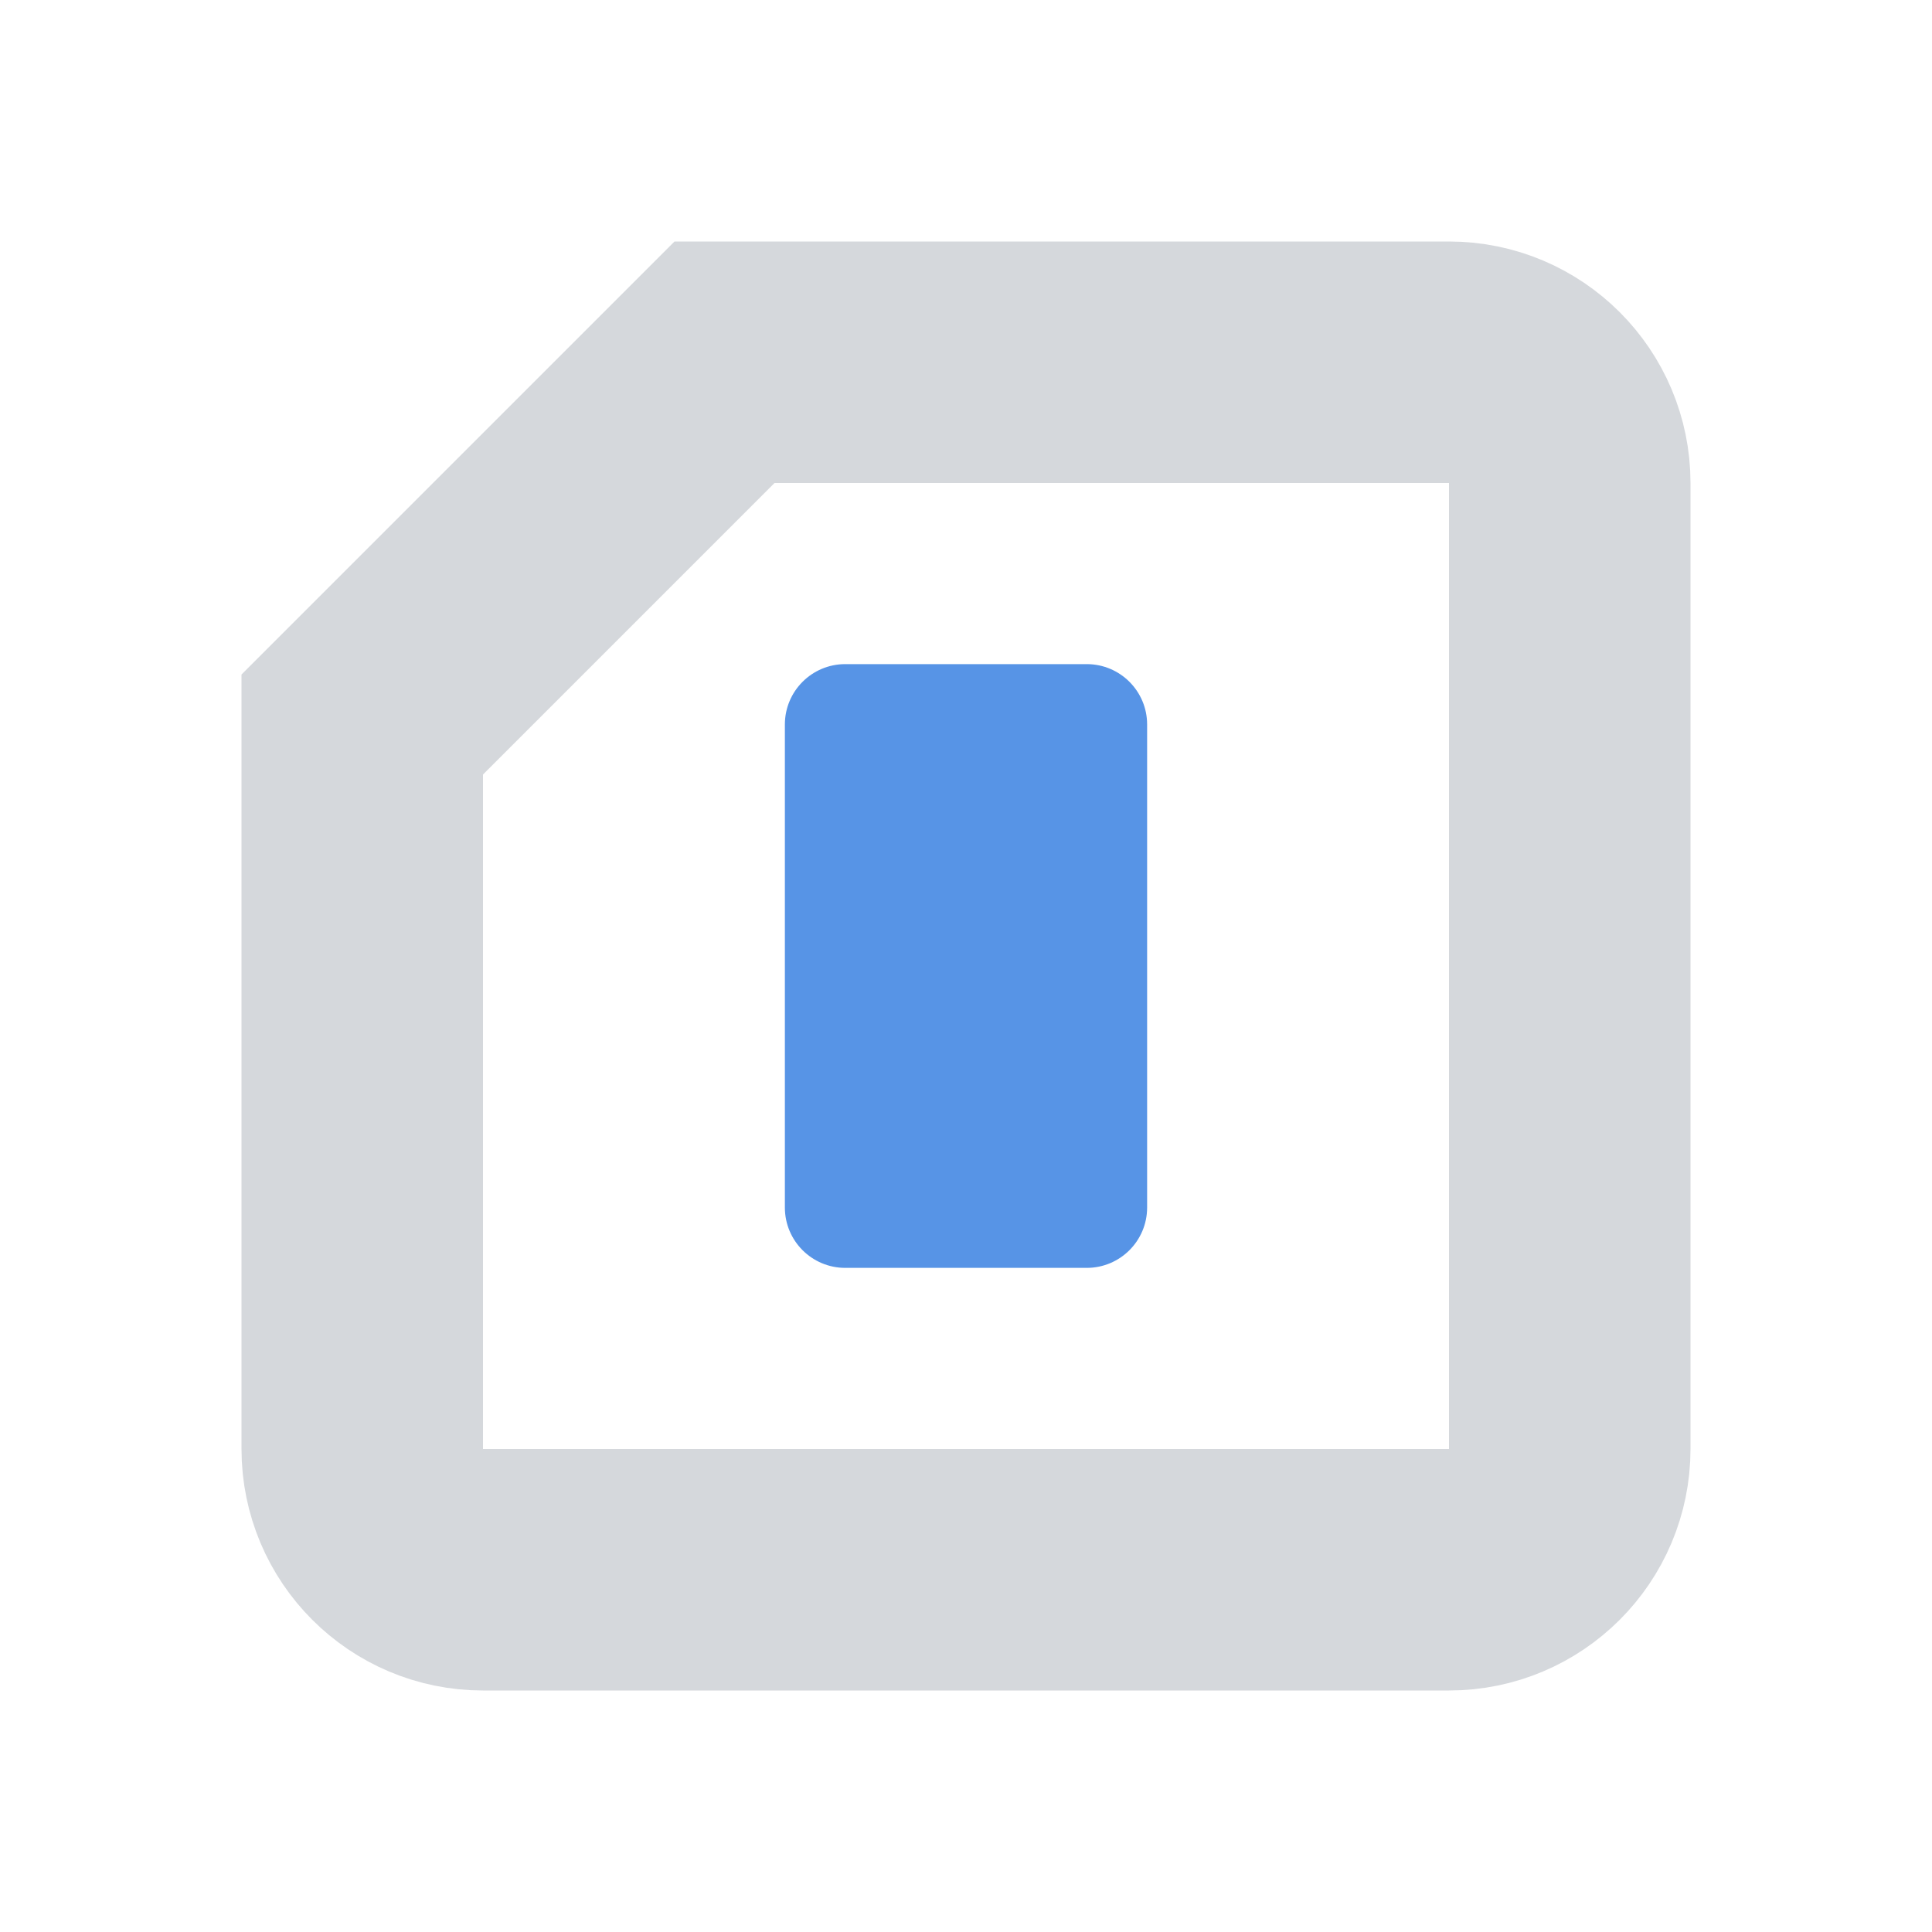
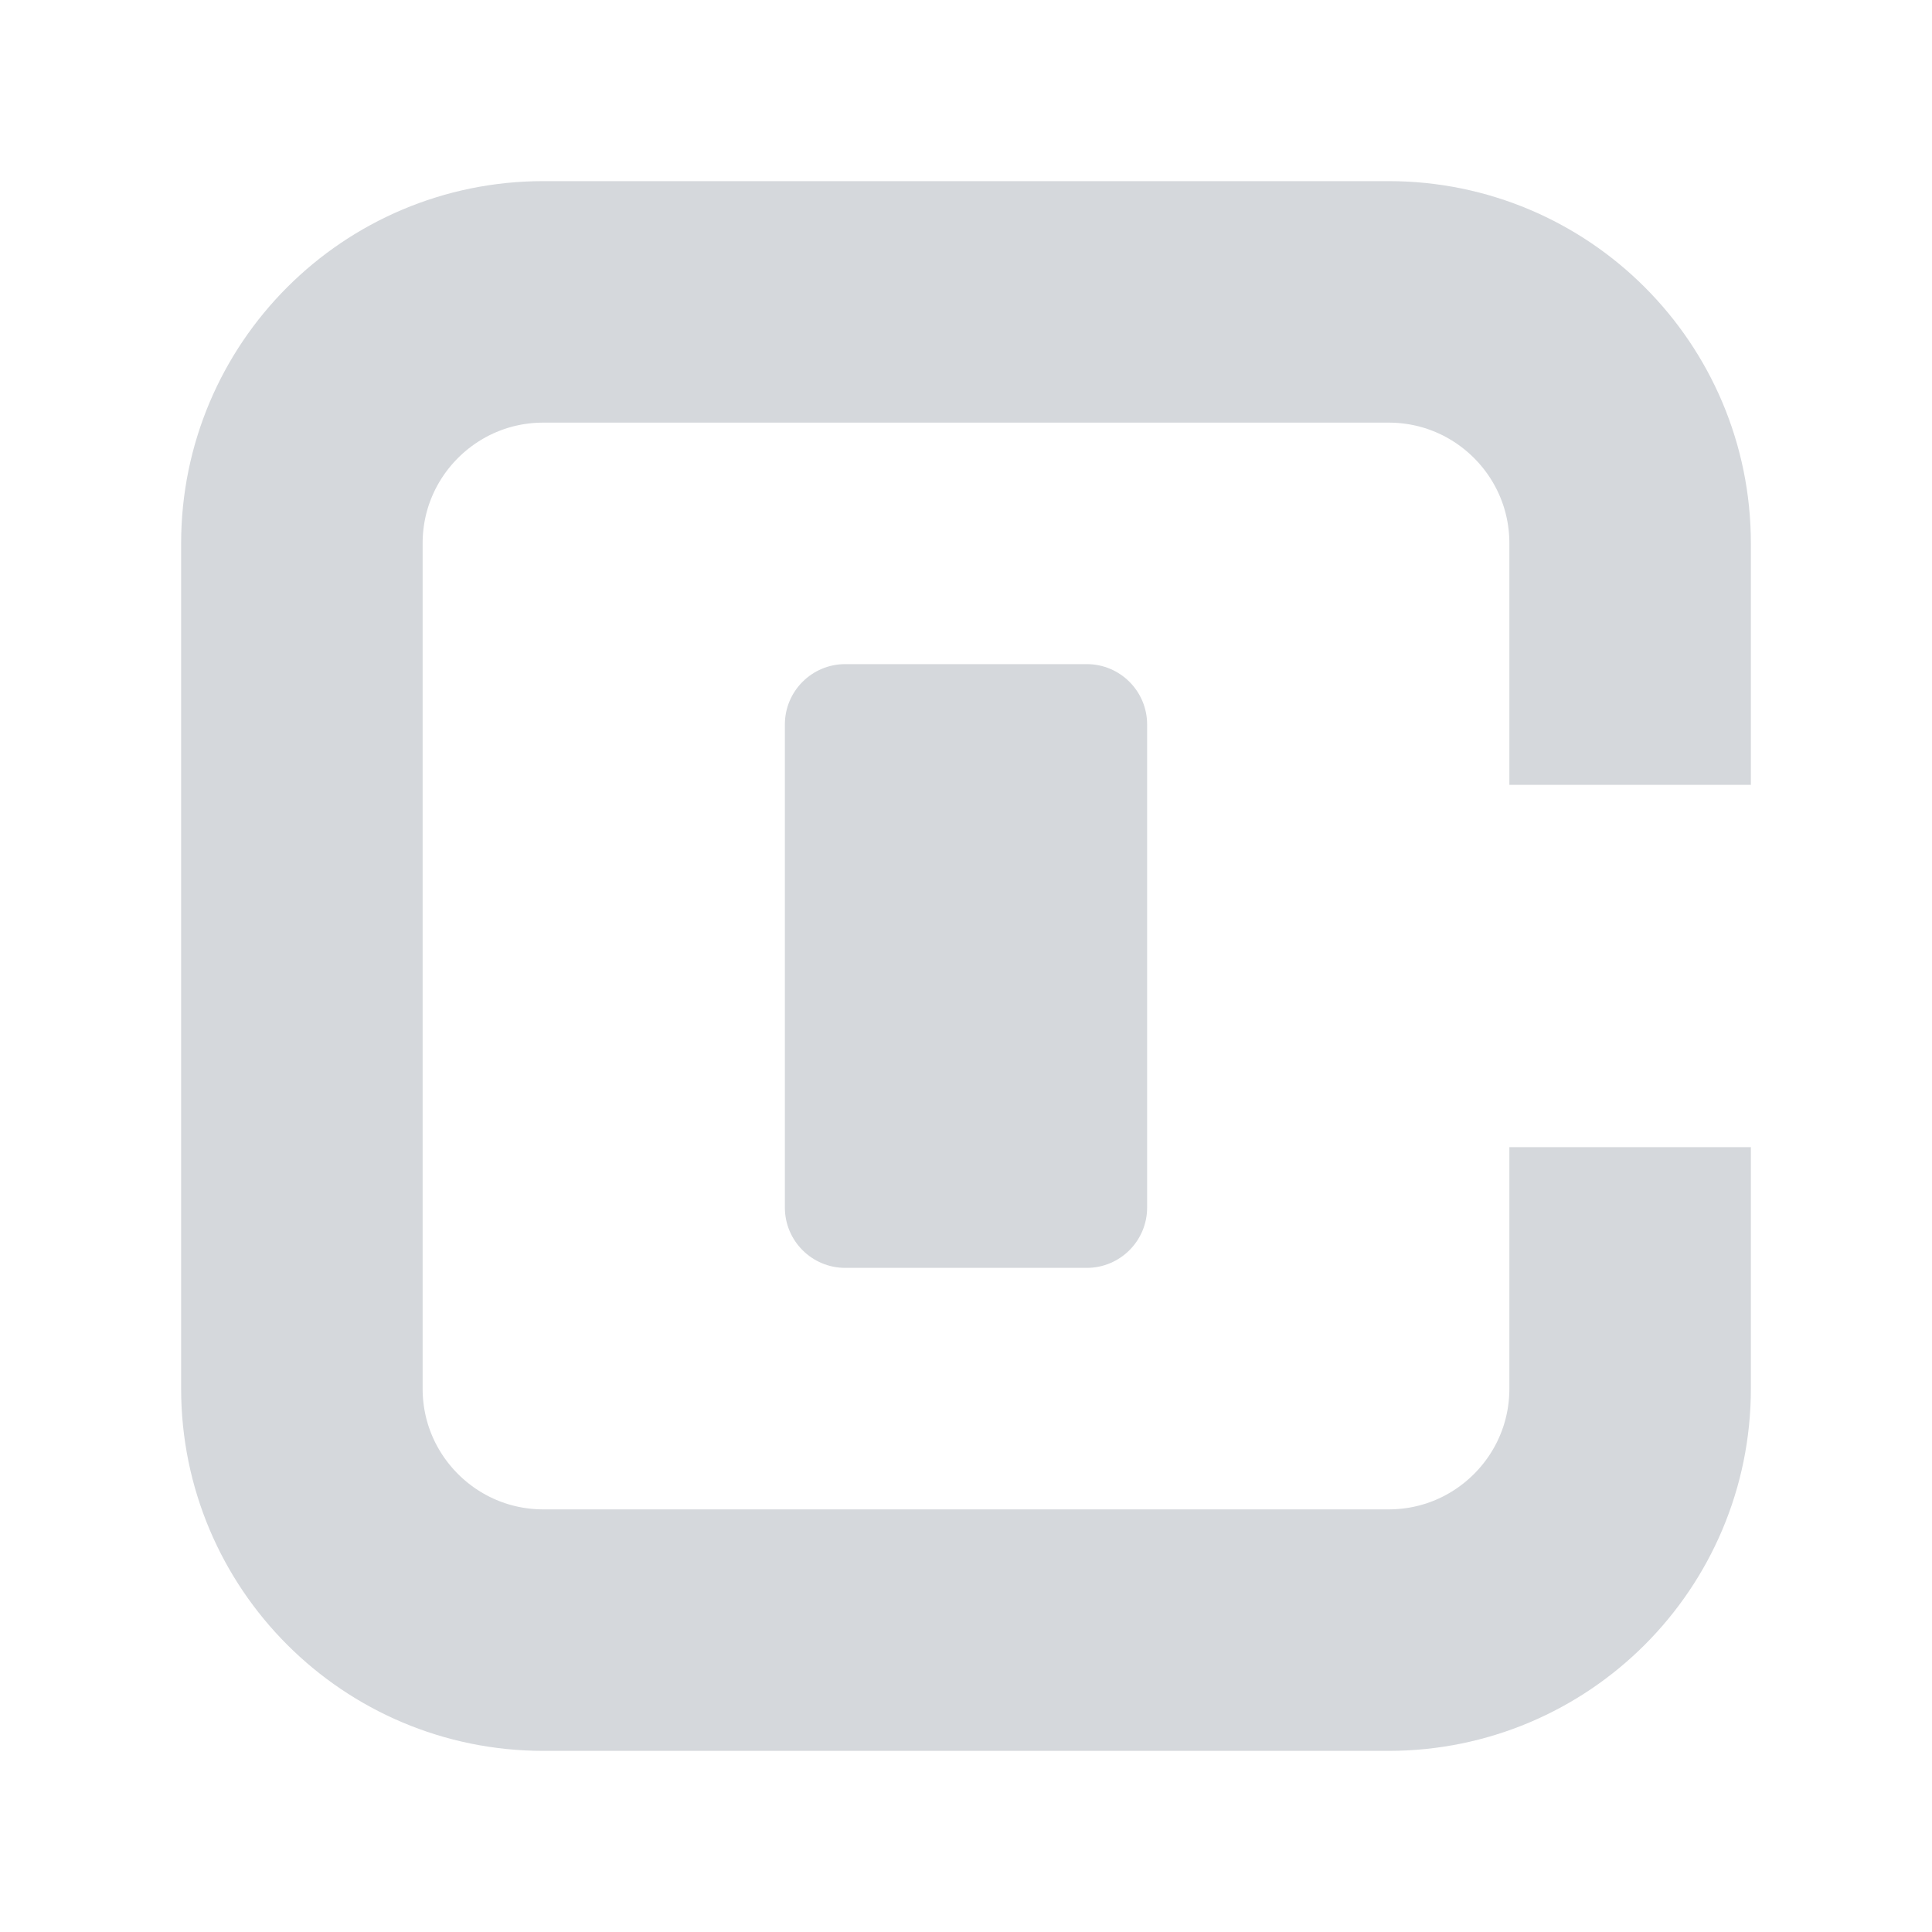
<svg xmlns="http://www.w3.org/2000/svg" viewBox="0 0 32 32" width="32" height="32" role="img">
-   <path d="M12 6H24a2 2 0 0 1 2 2V24a2 2 0 0 1-2 2H8a2 2 0 0 1-2-2V12Z" fill="none" stroke="#d5d8dc" stroke-width="4" stroke-linejoin="miter" />
-   <rect x="13" y="11" width="6" height="10" rx="1" fill="#5794e6" />
+   <path d="M27 19V23a4 4 0 0 1-4 4H9a4 4 0 0 1-4-4V9a4 4 0 0 1 4-4h14a4 4 0 0 1 4 4v4" fill="none" stroke="#d5d8dc" stroke-width="4" />
+   <rect x="13" y="11" width="6" height="10" rx="1" fill="#d5d8dc" />
</svg>
